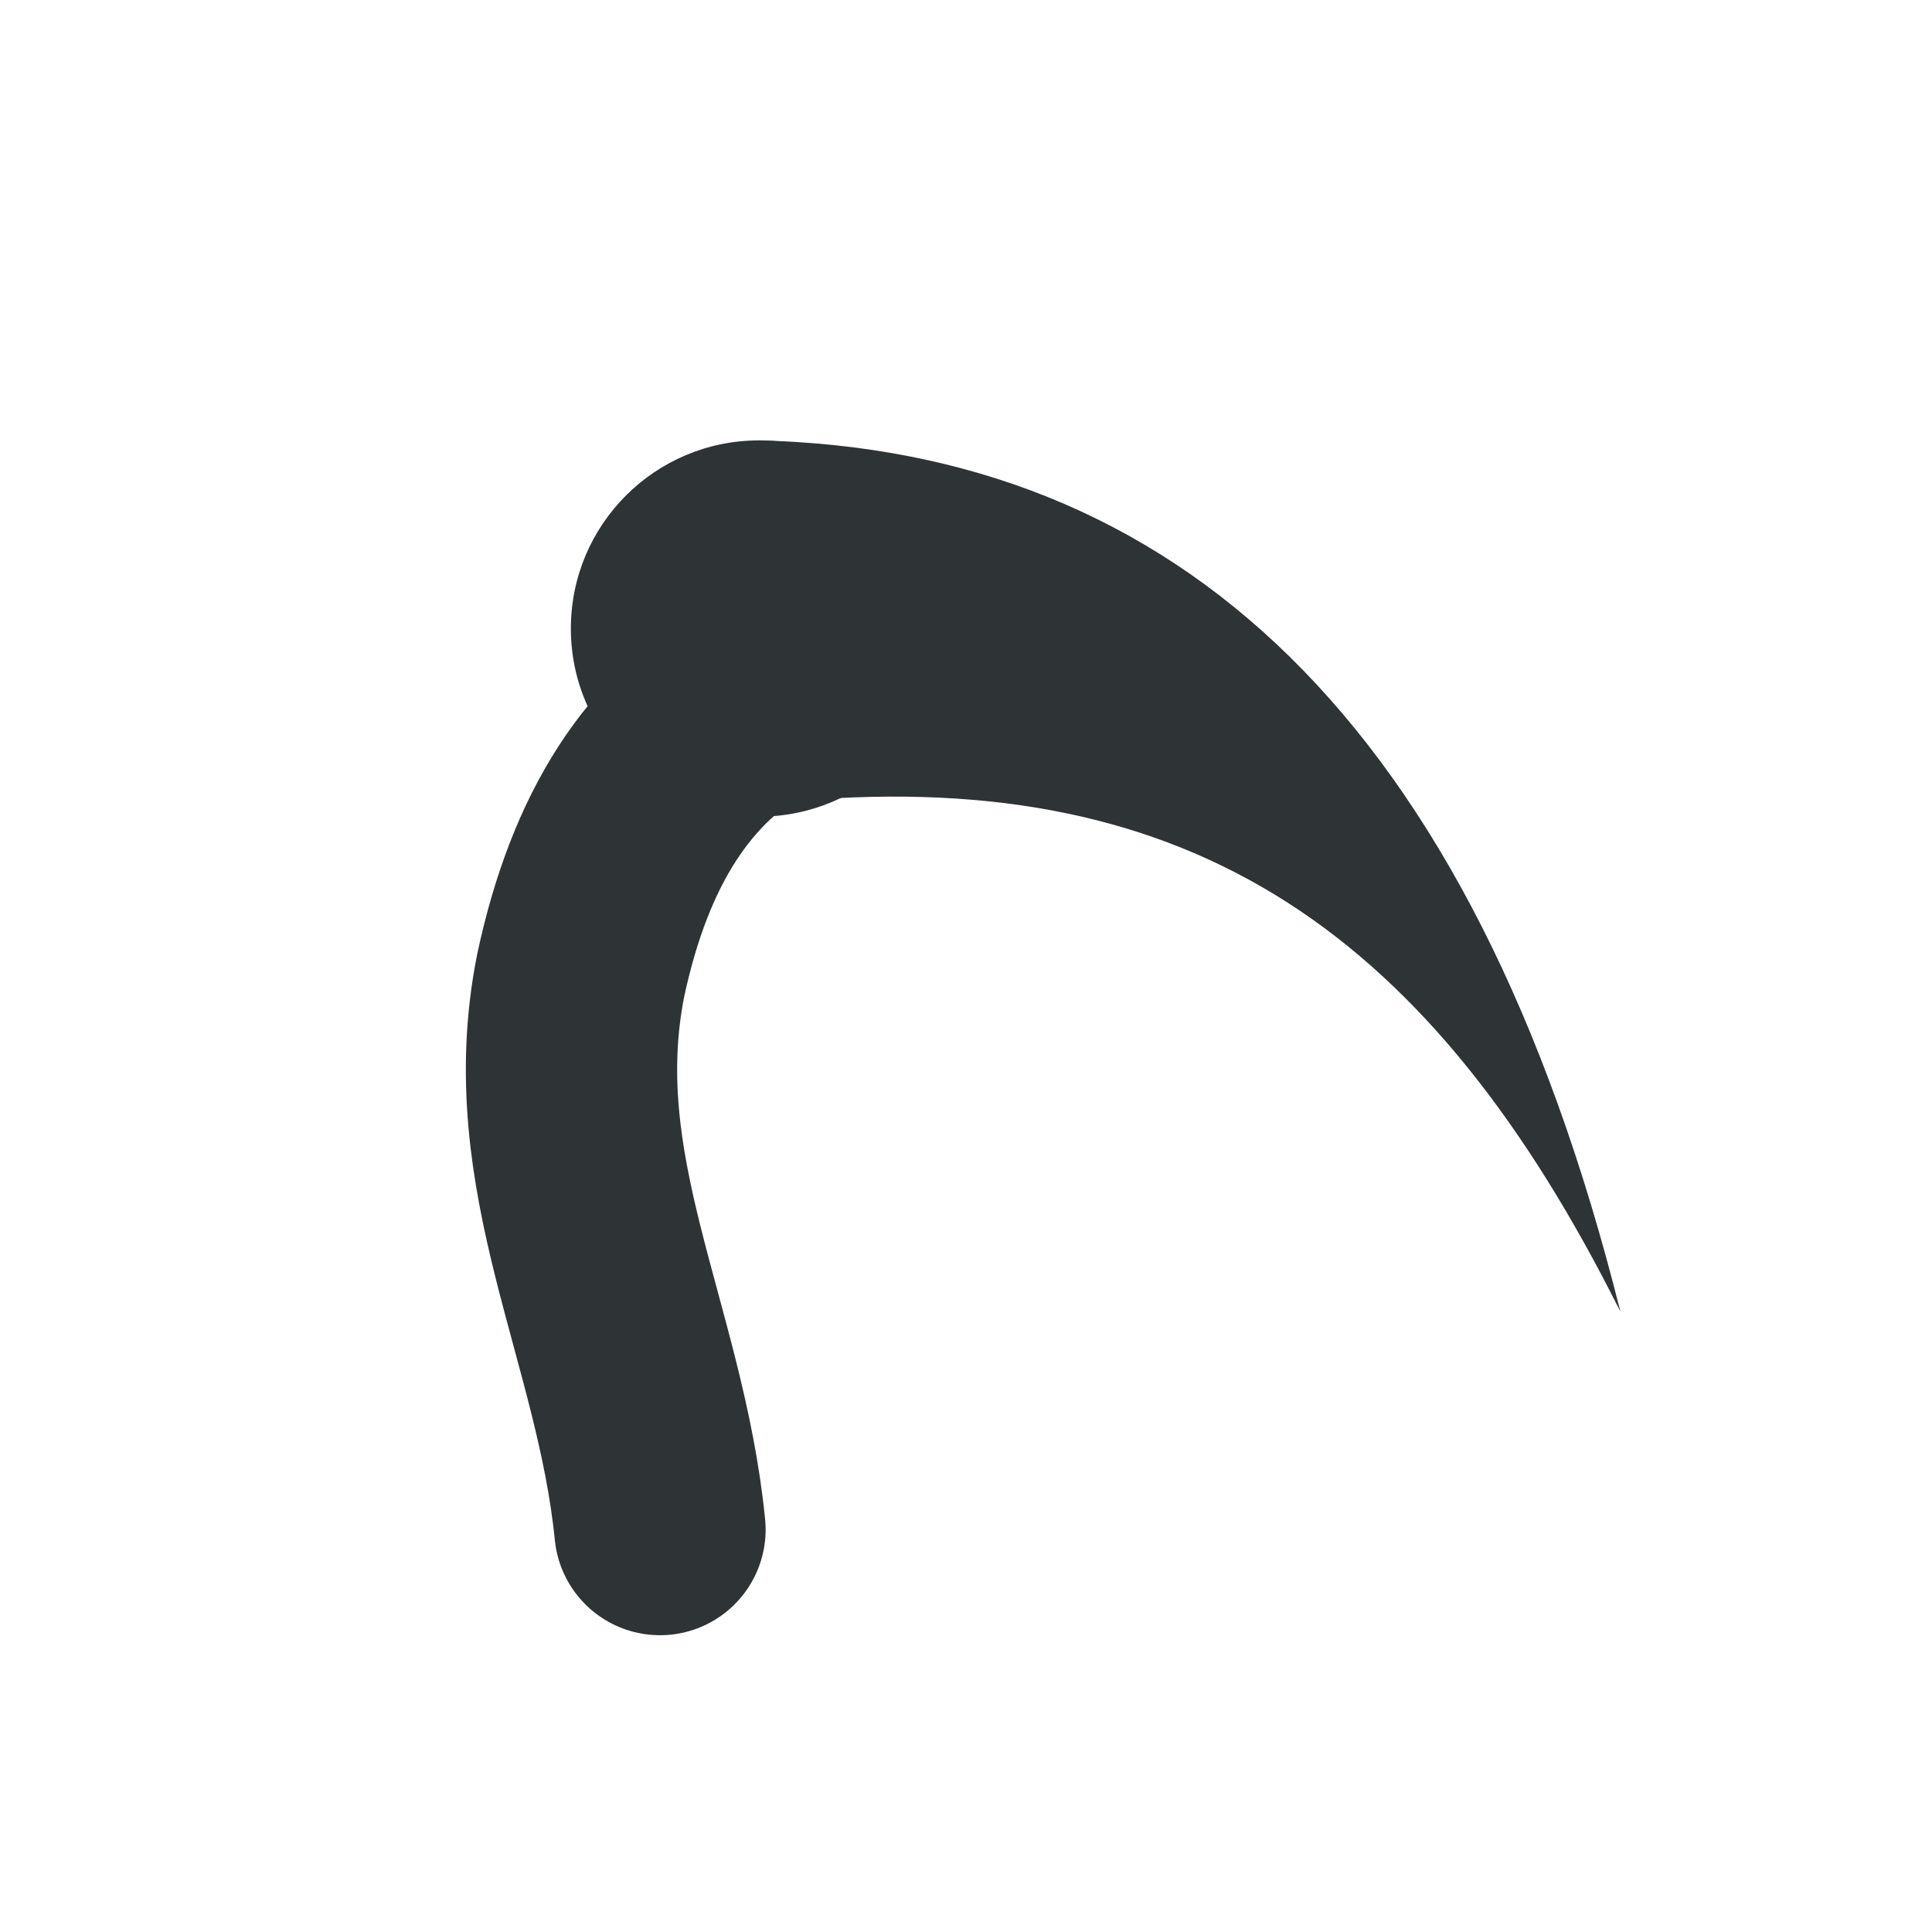
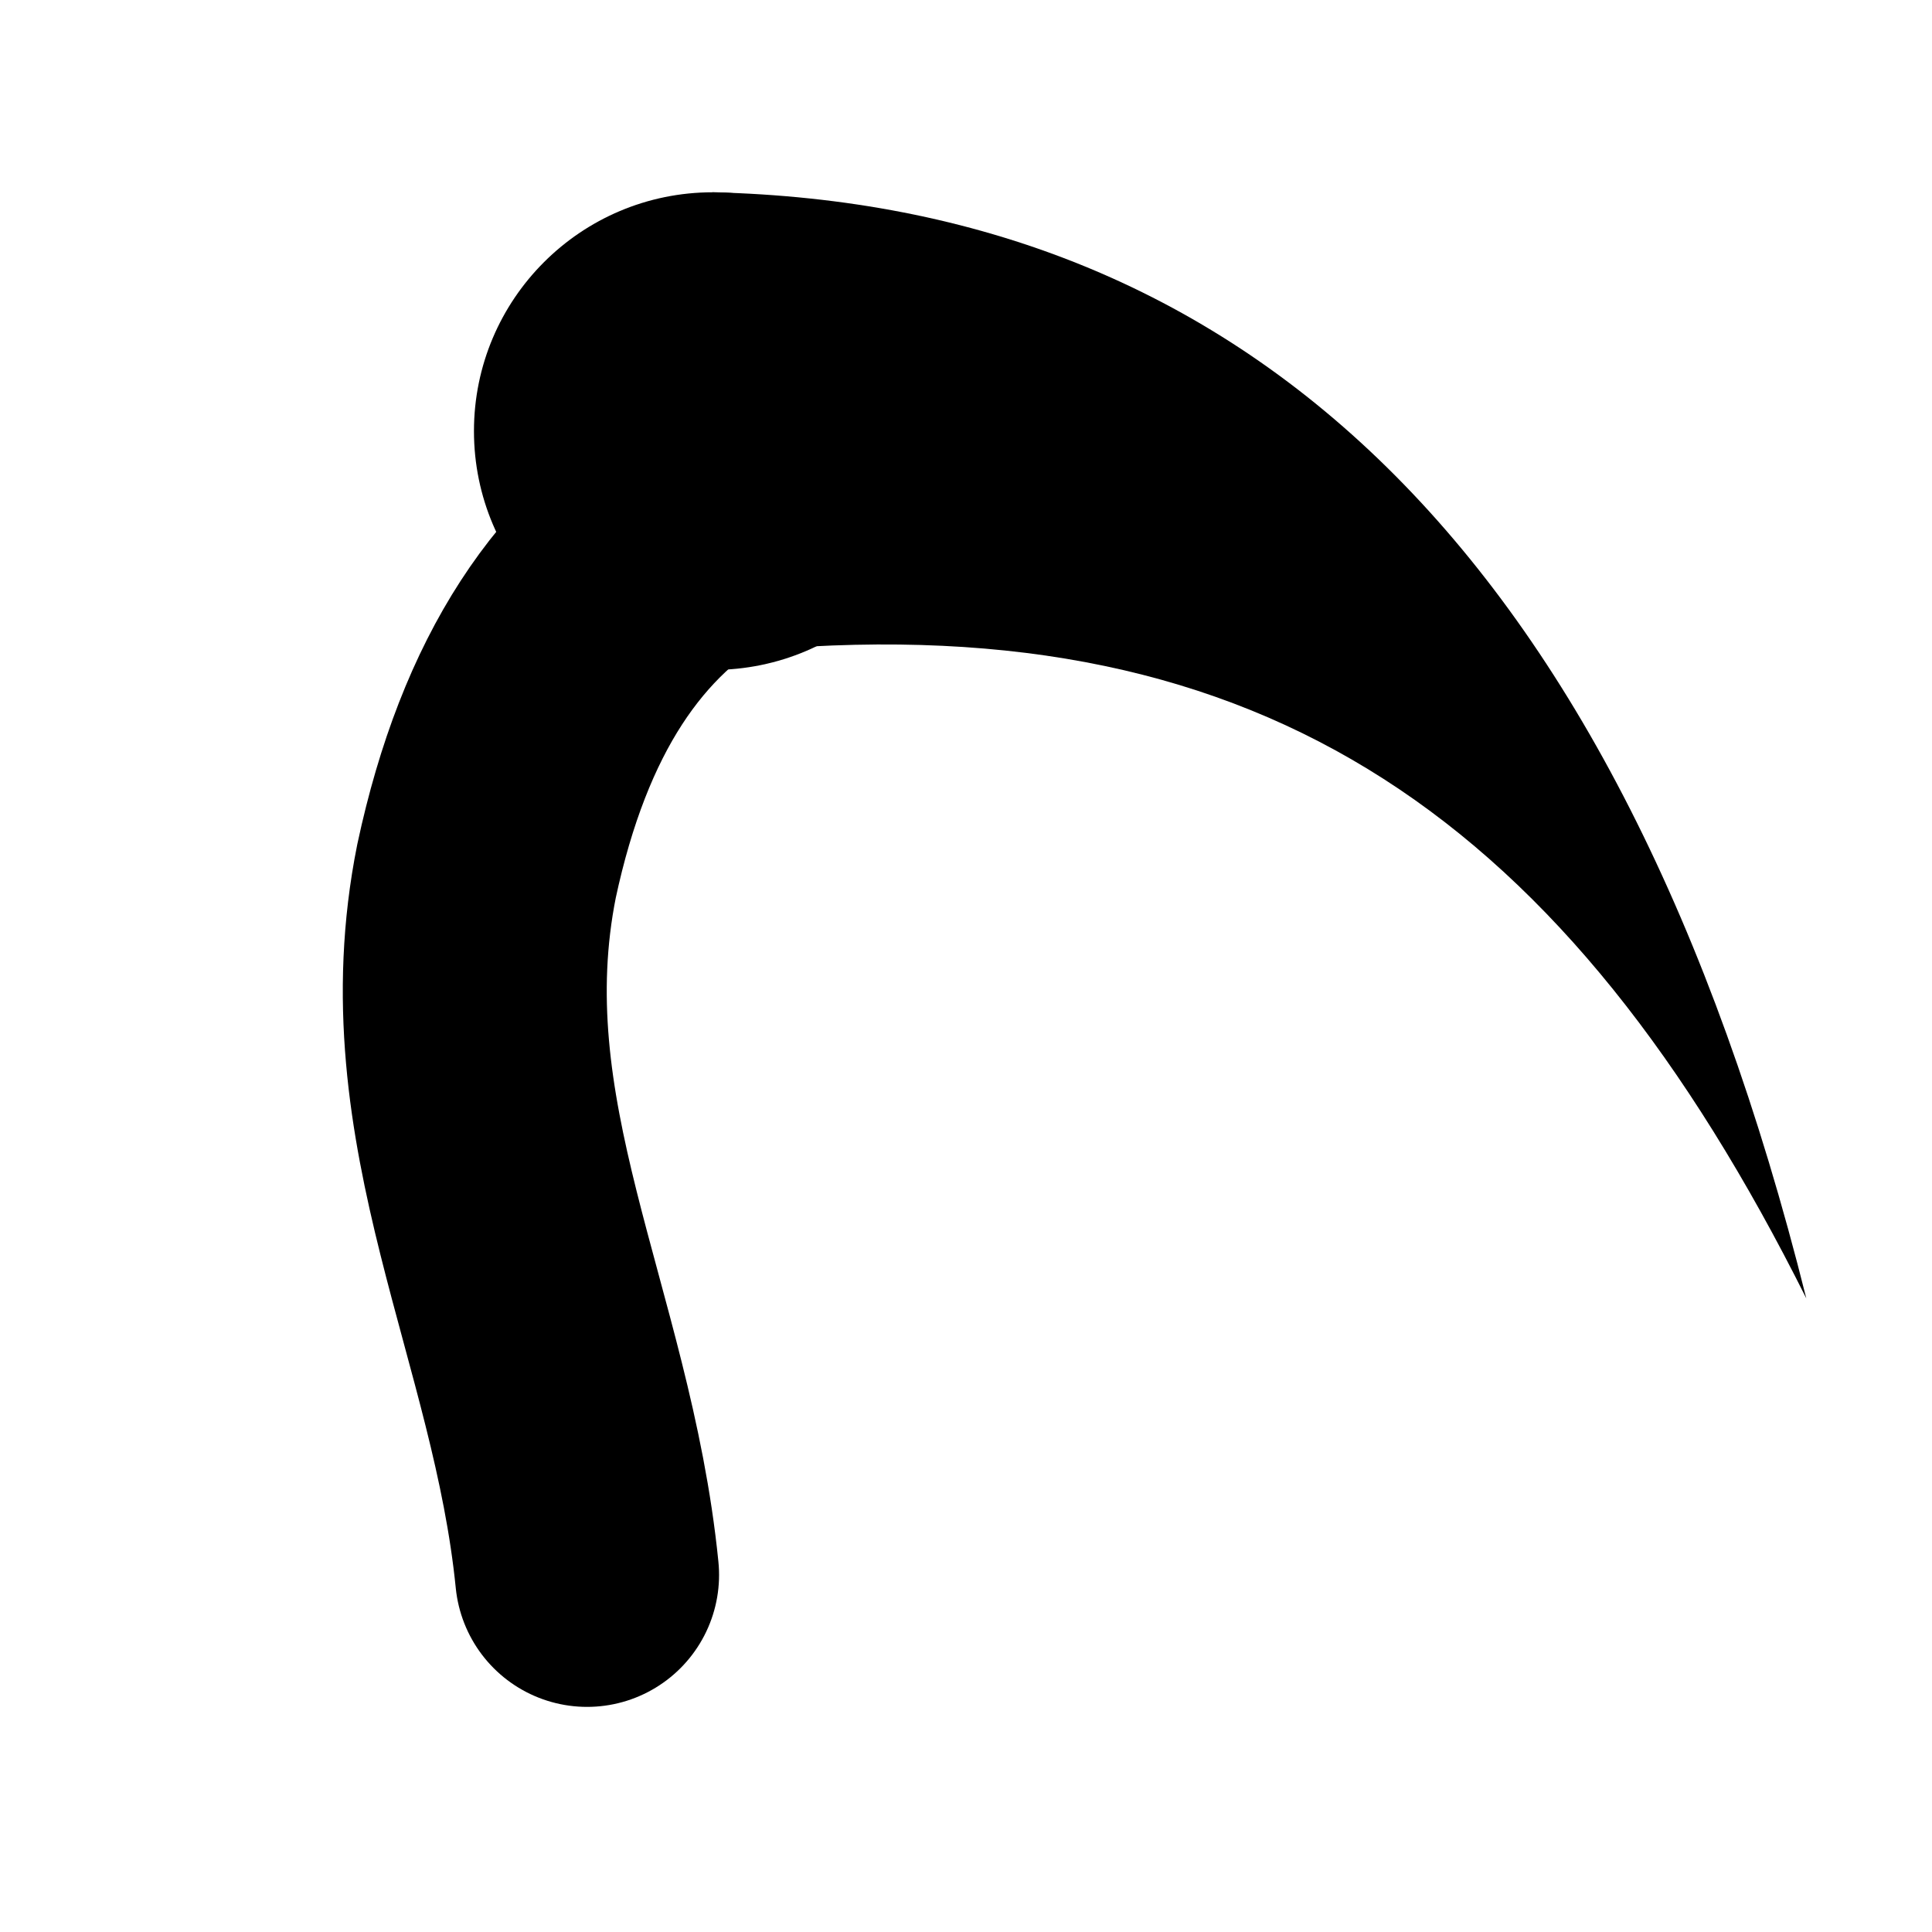
- <svg xmlns="http://www.w3.org/2000/svg" width="16" height="16" viewBox="0 0 16 16">
-   <g fill="#2e3436" transform="translate(-.4384 -.4528) scale(.164)">
-     <path d="M36 80C35 70 30 62 32 52 33.5 45 36.5 40.5 41 38" fill="none" stroke="#2e3436" stroke-width="1.75" vector-effect="non-scaling-stroke" stroke-linecap="round" />
-     <circle cx="41" cy="34.5" r="9.5" fill="#2e3436" />
-     <path d="M41 25C62 25.5 77 39 84.5 69 75 50 63 41.5 43 43.2z" fill="#2e3436" />
+ <svg xmlns="http://www.w3.org/2000/svg" width="16" height="16" viewBox="0 0 76.854 76.854">
+   <defs />
+   <g transform="translate(-12.646 -17.351) scale(1)">
+     <g>
+       <path d="M36 80C35 70 30 62 32 52 33.5 45 36.5 40.5 41 38" fill="none" stroke="currentColor" stroke-width="10.5" stroke-linecap="round" />
+       <path d="M41 25C62 25.5 77 39 84.5 69 75 50 63 41.5 43 43.2z" fill="currentColor" />
+       <circle cx="41" cy="34.5" r="9.5" fill="currentColor" />
+     </g>
  </g>
</svg>
